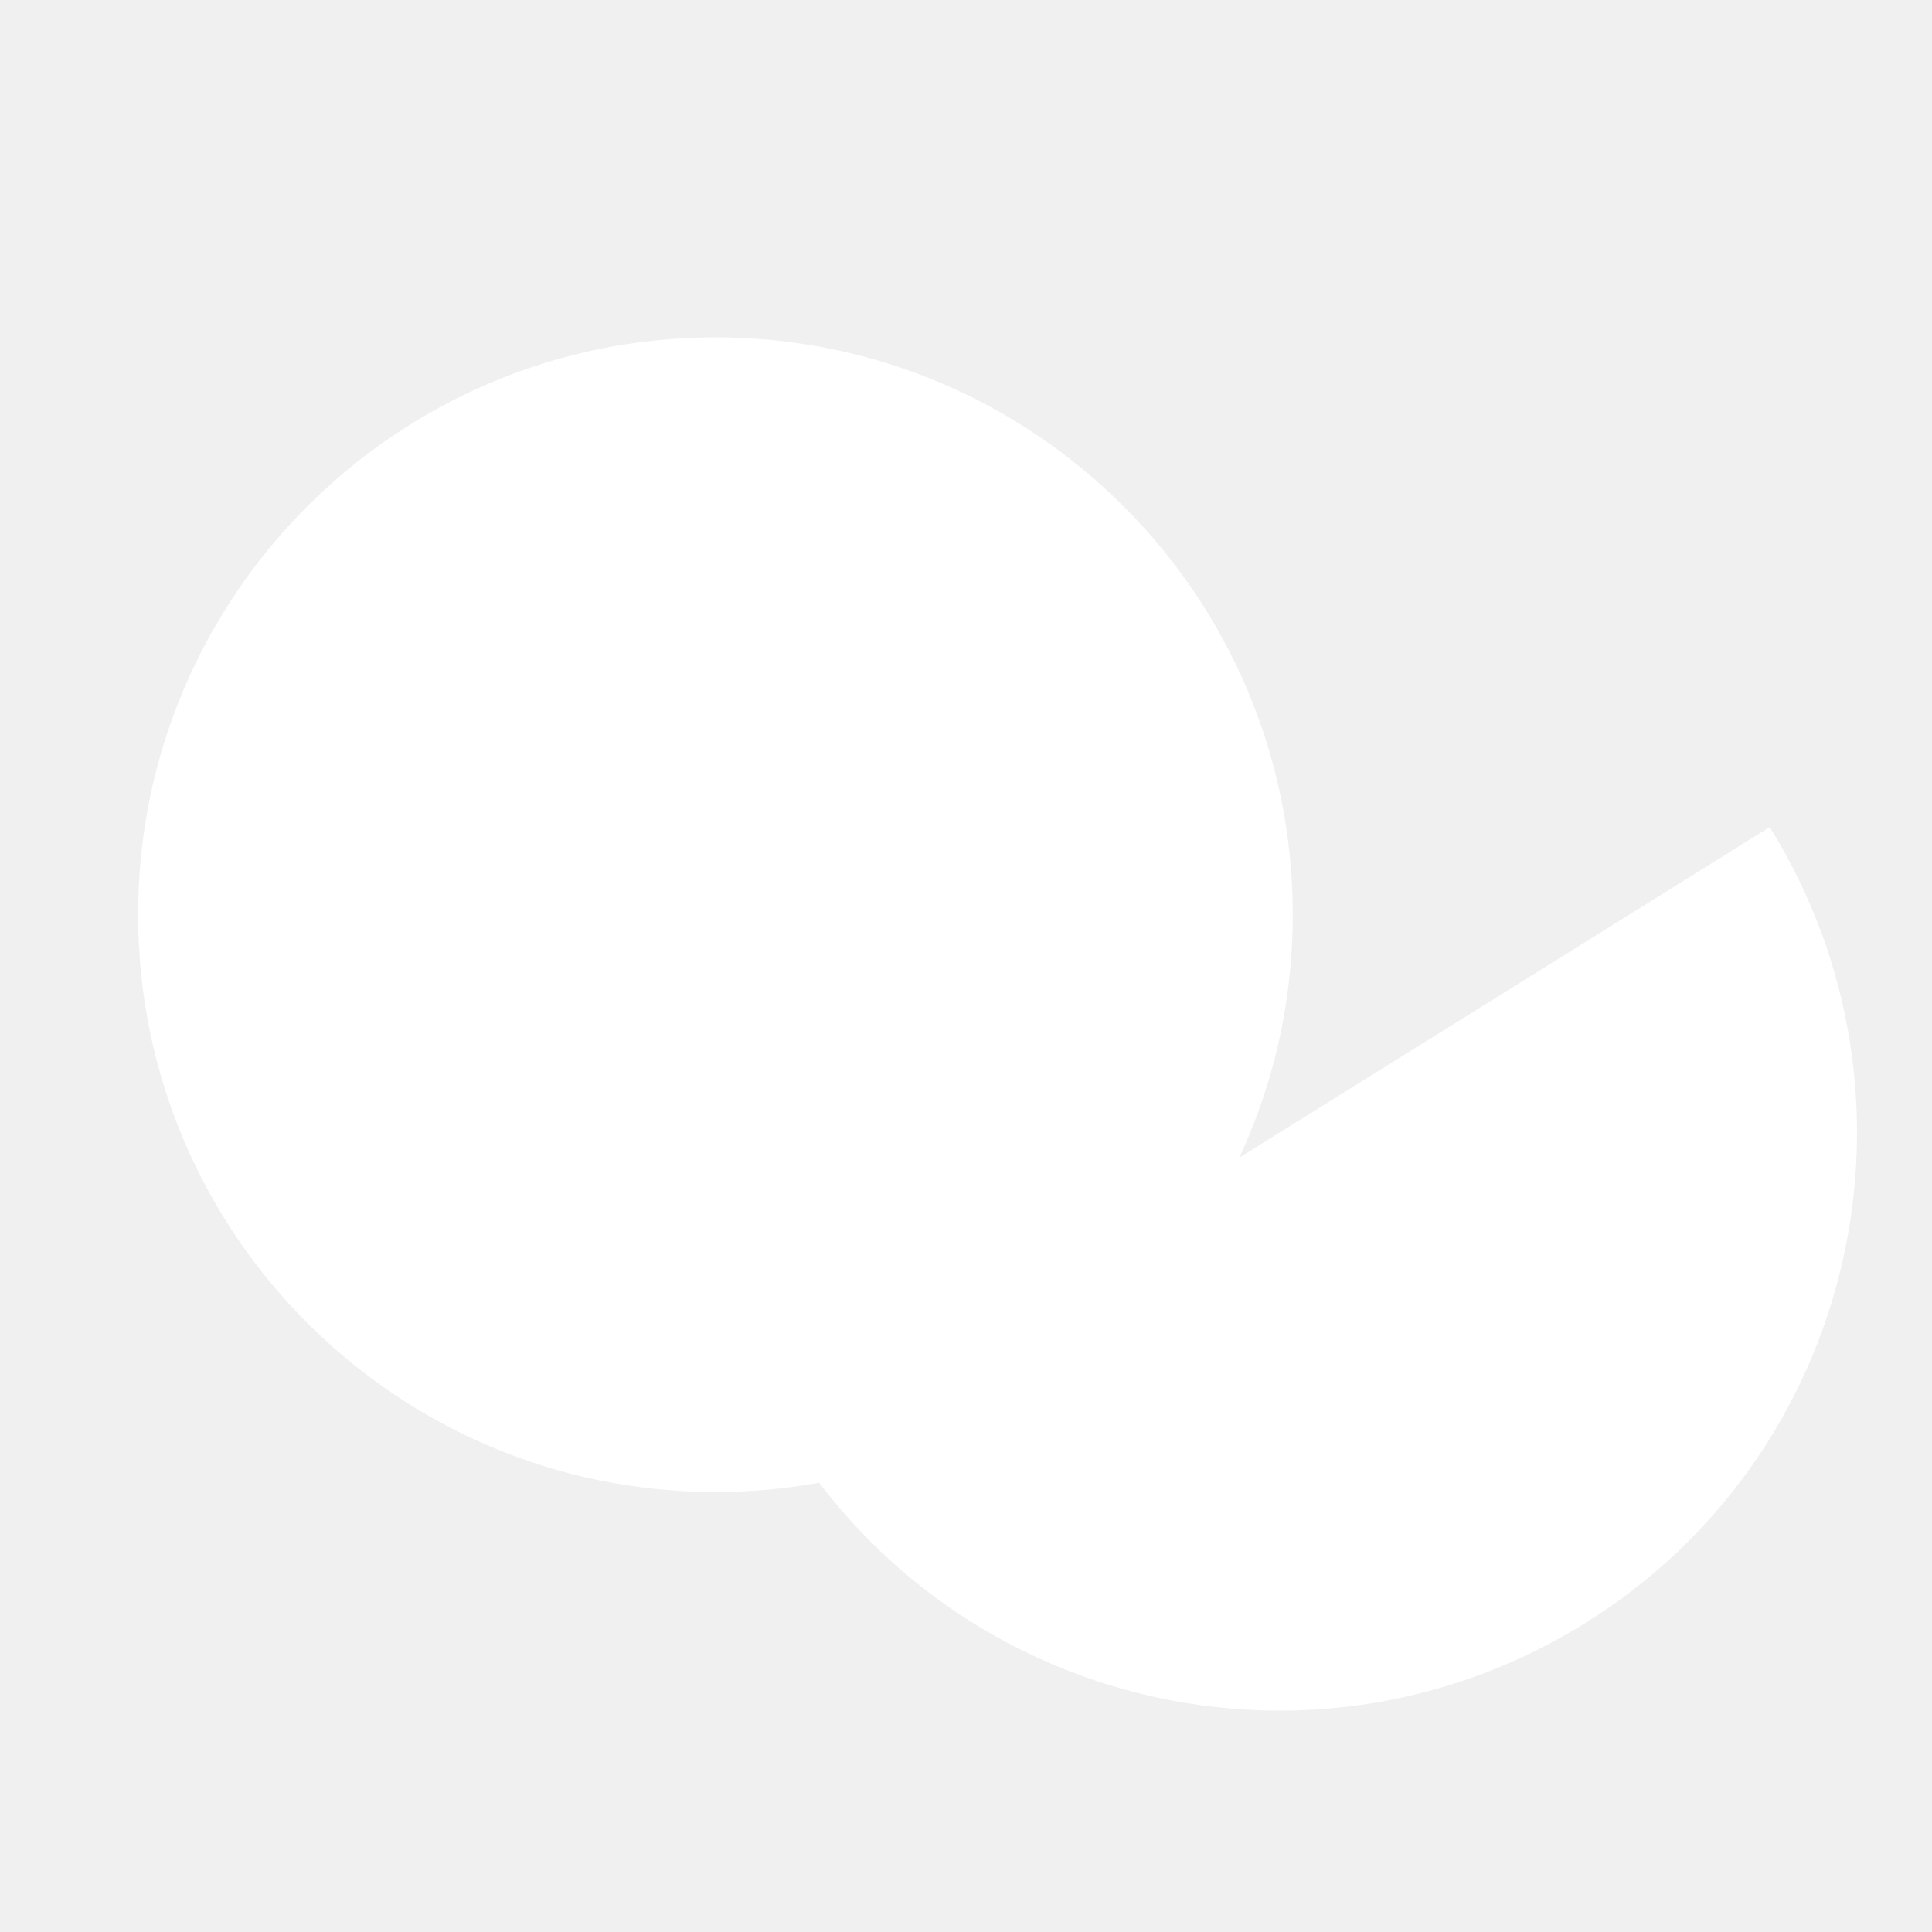
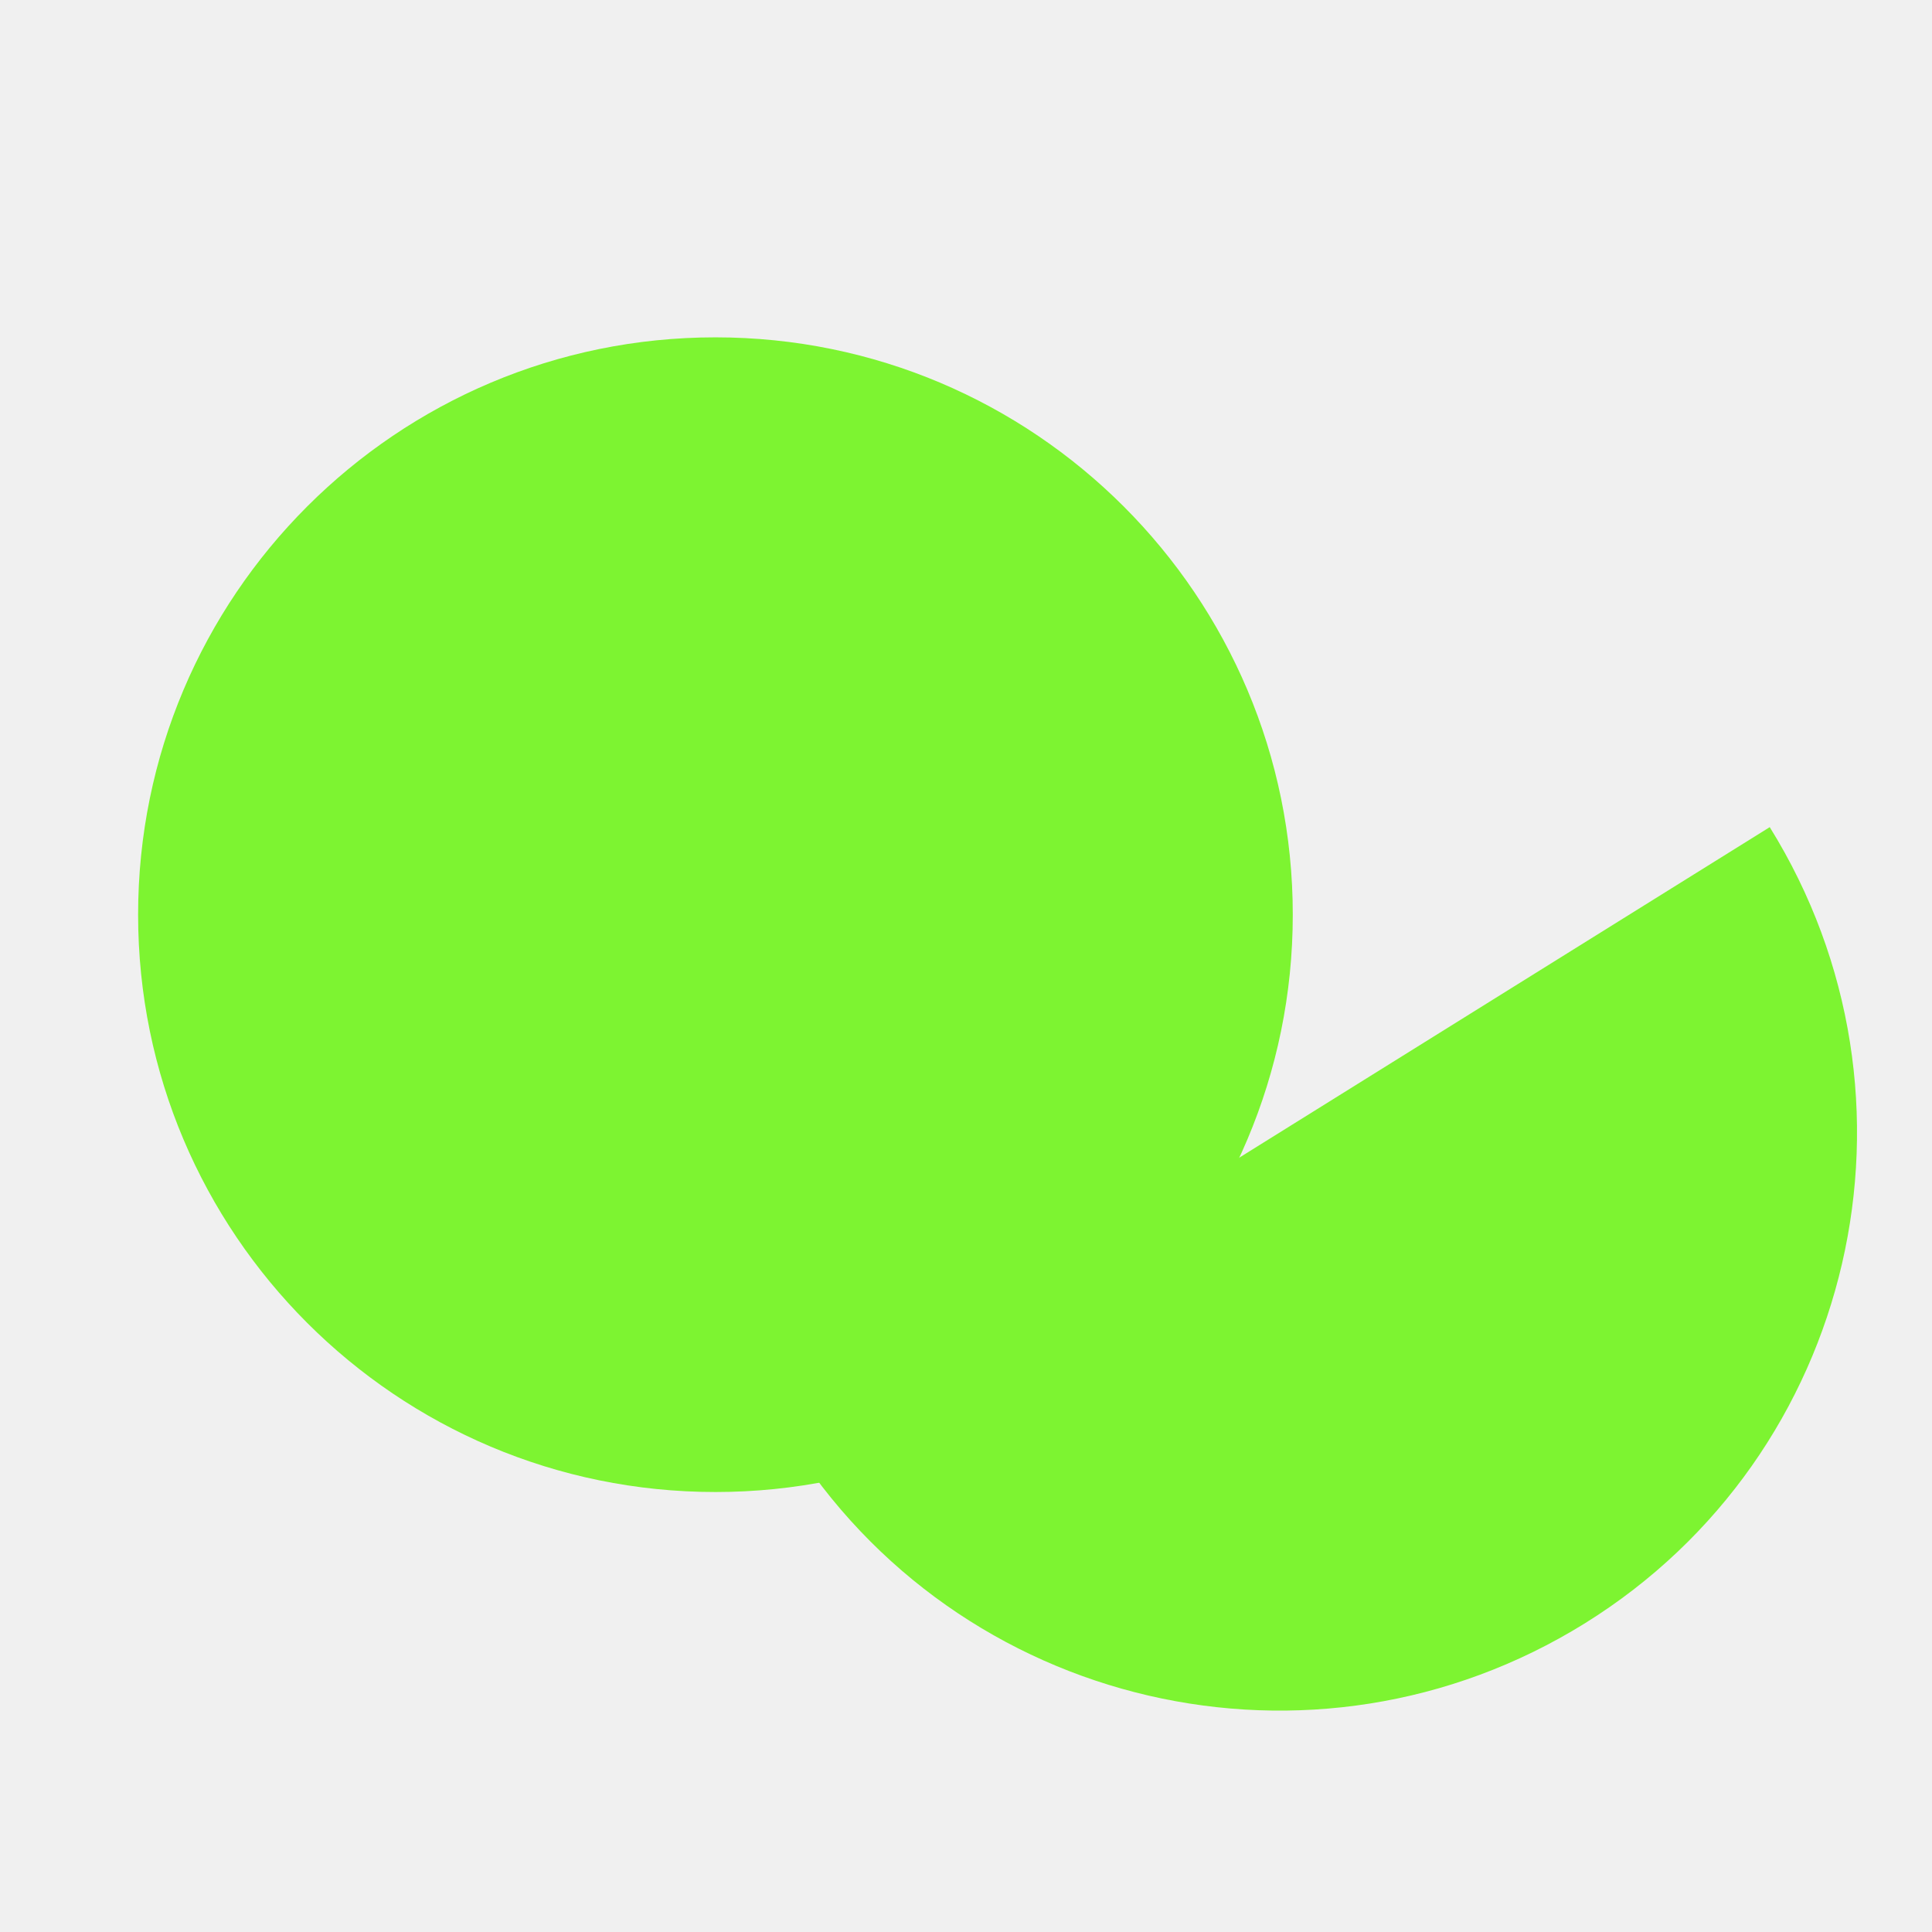
<svg xmlns="http://www.w3.org/2000/svg" version="1.1" id="Layer_1" x="0px" y="0px" viewBox="0 0 256 256" style="enable-background:new 0 0 256 256;" xml:space="preserve">
  <g>
-     <circle style="fill:#FFFFFF;" cx="94.8" cy="121.2" r="76.5" />
-     <path style="fill:#FFFFFF;" d="M104.5,190.6c22.4,35.9,69.6,46.8,105.5,24.5s46.8-69.6,24.5-105.5L104.5,190.6z" />
+     <circle style="fill:#7DF431;" cx="94.8" cy="121.2" r="76.5" />
+     <path style="fill:#7DF431;" d="M104.5,190.6c22.4,35.9,69.6,46.8,105.5,24.5s46.8-69.6,24.5-105.5L104.5,190.6z" />
  </g>
  <g style="opacity:0;">
-     <path style="opacity:0.2;fill:#FFFFFF;" d="M104.5,190.6c22.4,35.9,69.6,46.8,105.5,24.5s46.8-69.6,24.5-105.5L104.5,190.6z" />
+     <path style="opacity:0.2;fill:#FFFFFF;enable-background:new    ;" d="M104.5,190.6c22.4,35.9,69.6,46.8,105.5,24.5   s46.8-69.6,24.5-105.5L104.5,190.6z" />
    <g>
      <path style="fill:#683C0C;" d="M86.4,56.9c-1.9,0-3.6-1.4-3.9-3.4l-3-19.9c-0.3-2.2,1.2-4.2,3.4-4.6c2.2-0.3,4.2,1.2,4.6,3.4    l3,19.9c0.3,2.2-1.2,4.2-3.4,4.6C86.8,56.9,86.6,56.9,86.4,56.9z" />
    </g>
-     <path style="fill:#53A022;" d="M85.6,42.6c0,0-3.5,32.7-25.2,47.3S7,95.7,7,95.7s3.5-32.7,25.2-47.3S85.6,42.6,85.6,42.6z" />
+     <path style="fill:#53A022;" d="M85.6,42.6c0,0-3.5,32.7-25.2,47.3S7,95.7,7,95.7S10.5,63,32.2,48.4S85.6,42.6,85.6,42.6z" />
    <g>
      <path style="fill:#FFFDDC;" d="M226.3,114.7l-113.7,70.9c19.6,31.4,60.9,41,92.3,21.4S245.8,146.1,226.3,114.7z M122,179.9    l41-25.5l-13.8,48.3C138.3,198.3,128.6,190.6,122,179.9z M154,204.4l14.9-52.2l29.5,47.3C184.4,207.3,168.4,208.7,154,204.4z     M202.8,196.7l-29.6-47.4l53.5,9.6C224.3,173.8,216,187.6,202.8,196.7z M178.1,144.9l40.7-25.4c6.6,10.7,9.4,22.7,8.5,34.3    L178.1,144.9z" />
    </g>
  </g>
</svg>
